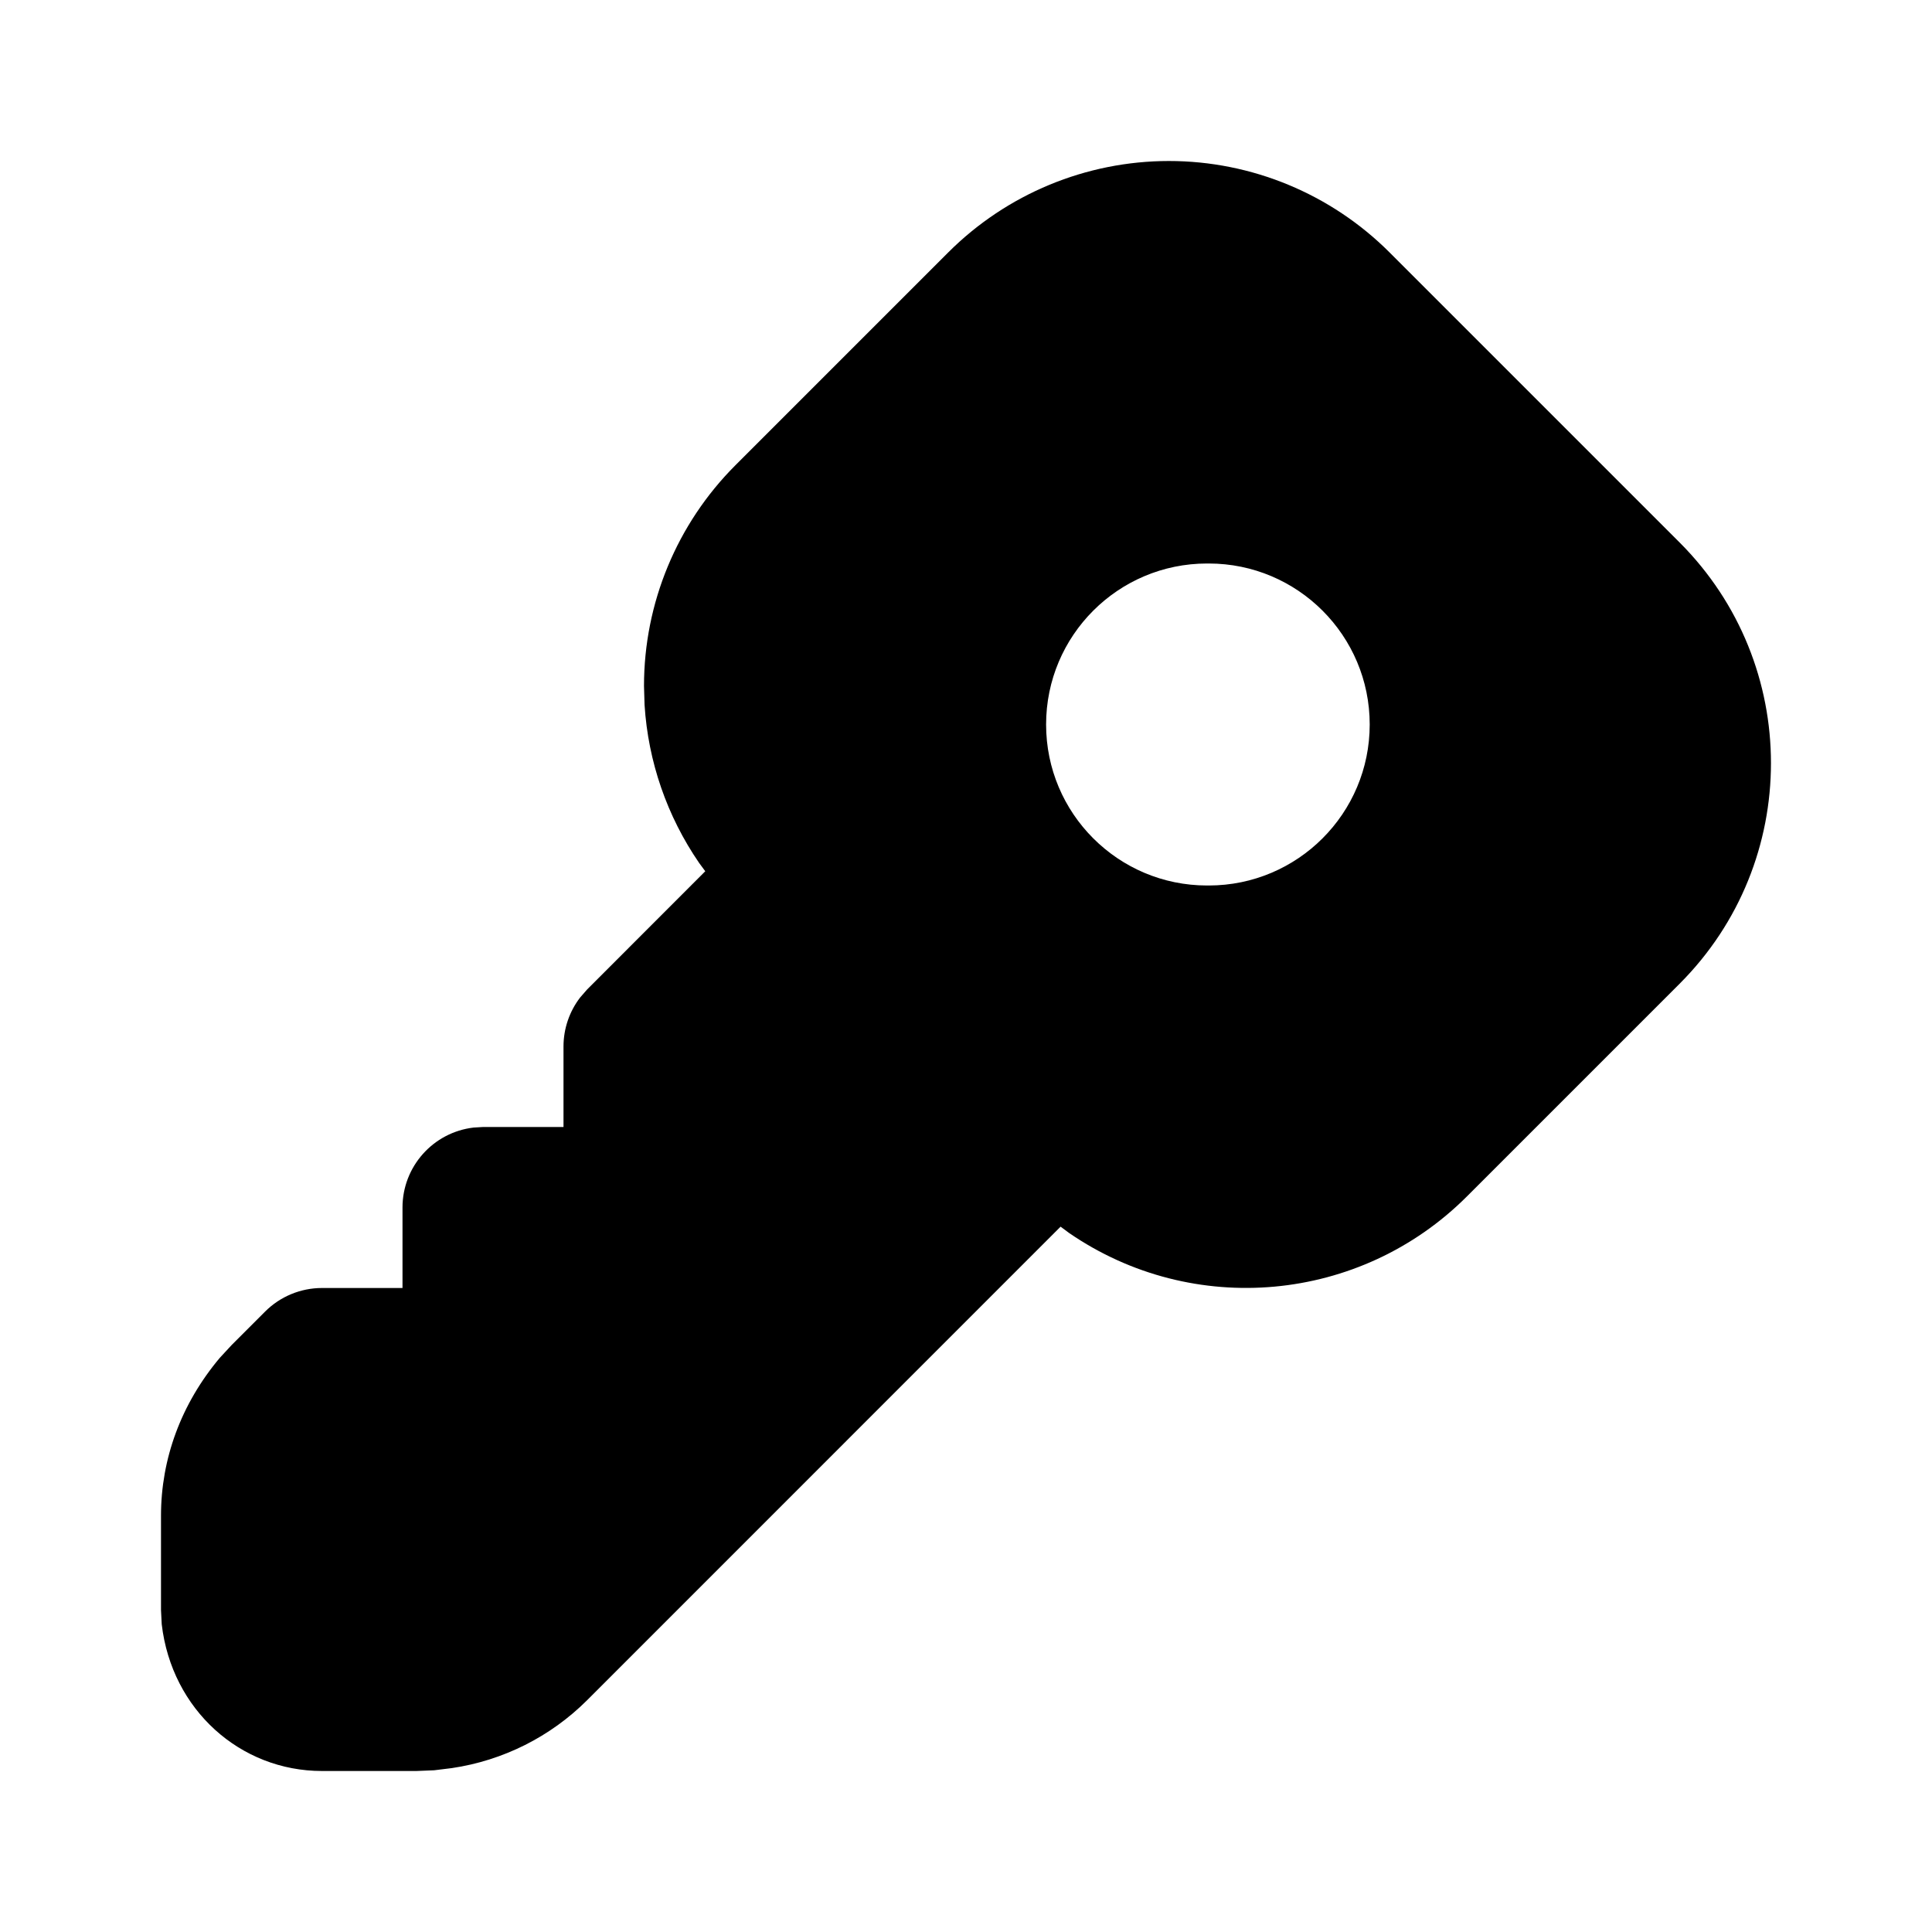
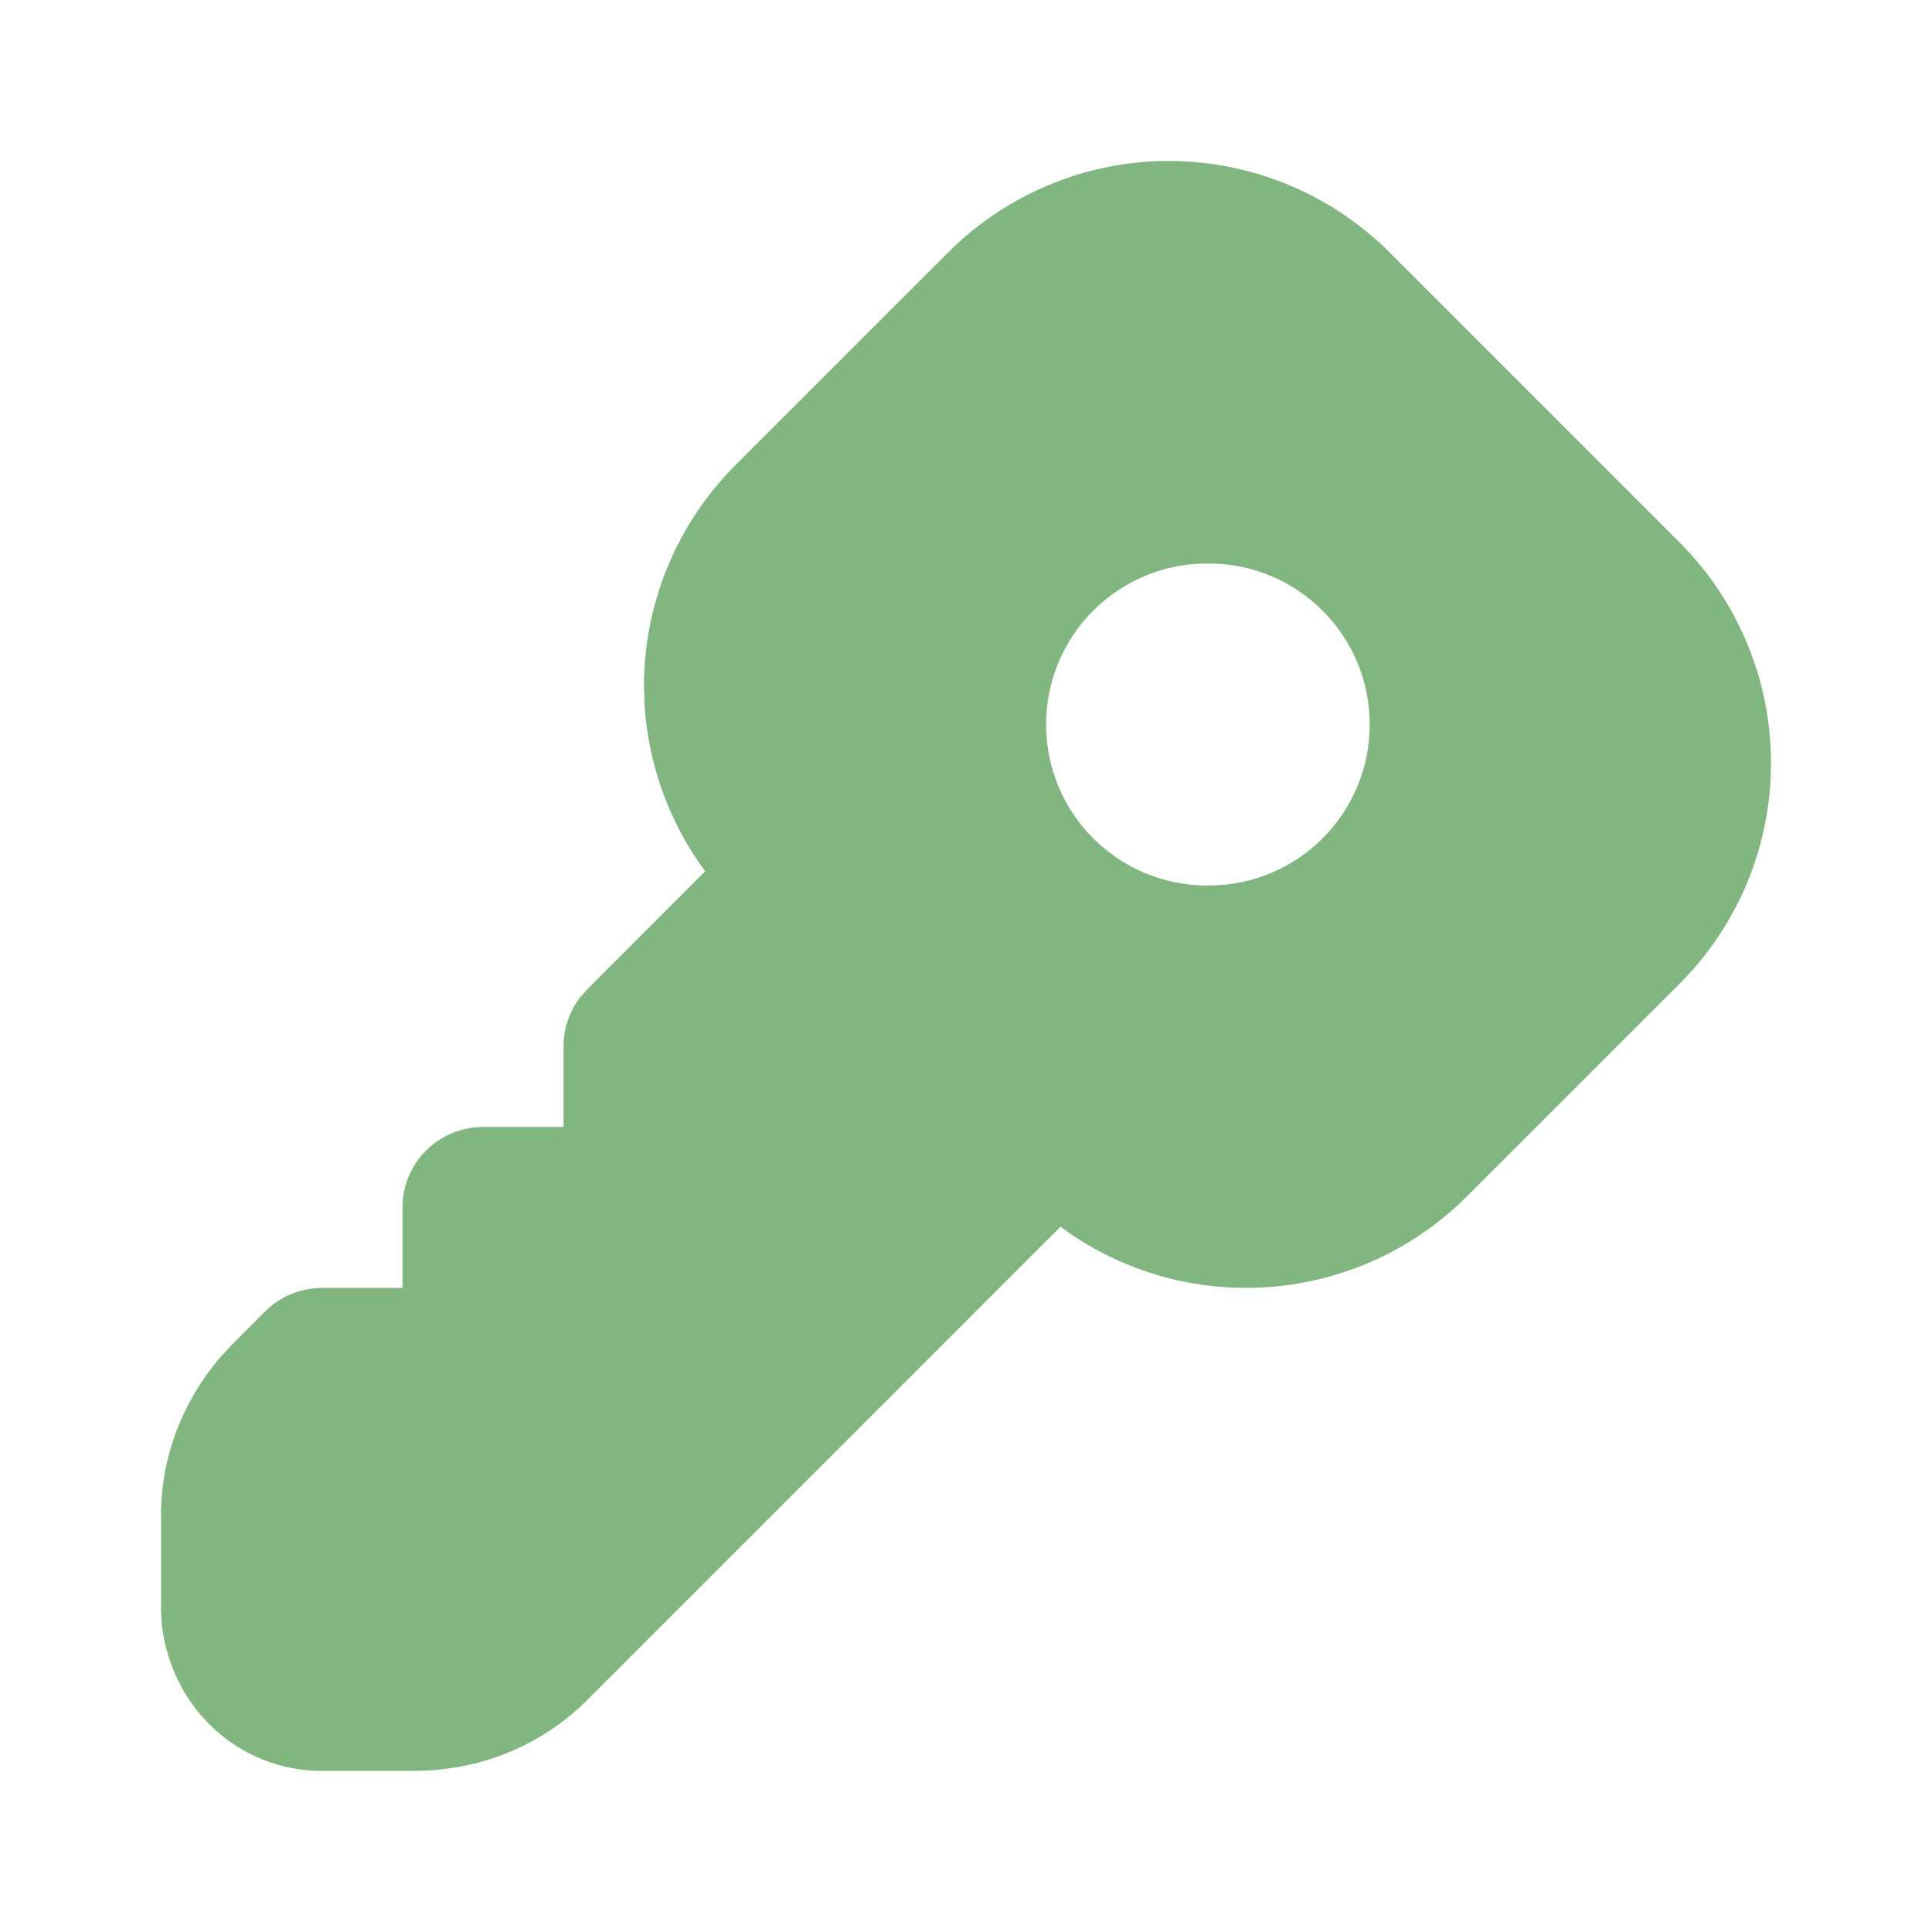
- <svg xmlns="http://www.w3.org/2000/svg" width="24" height="24" viewBox="0 0 24 24" fill="currentColor" class="icon icon-tabler icons-tabler-filled icon-tabler-key">
-   <path stroke="none" d="M0 0h24v24H0z" fill="none" />
-   <path d="M14.52 2c1.029 0 2.015 .409 2.742 1.136l3.602 3.602a3.877 3.877 0 0 1 0 5.483l-2.643 2.643a3.88 3.88 0 0 1 -4.941 .452l-.105 -.078l-5.882 5.883a3 3 0 0 1 -1.68 .843l-.22 .027l-.221 .009h-1.172c-1.014 0 -1.867 -.759 -1.991 -1.823l-.009 -.177v-1.172c0 -.704 .248 -1.386 .73 -1.96l.149 -.161l.414 -.414a1 1 0 0 1 .707 -.293h1v-1a1 1 0 0 1 .883 -.993l.117 -.007h1v-1a1 1 0 0 1 .206 -.608l.087 -.1l1.468 -1.469l-.076 -.103a3.9 3.9 0 0 1 -.678 -1.963l-.007 -.236c0 -1.029 .409 -2.015 1.136 -2.742l2.643 -2.643a3.88 3.88 0 0 1 2.741 -1.136m.495 5h-.02a2 2 0 1 0 0 4h.02a2 2 0 1 0 0 -4" />
+ <svg xmlns="http://www.w3.org/2000/svg" version="1.1" width="24" height="24" viewBox="0,0,256,256">
+   <g fill="none" fill-rule="nonzero" stroke="none" stroke-width="1" stroke-linecap="butt" stroke-linejoin="miter" stroke-miterlimit="10" stroke-dasharray="" stroke-dashoffset="0" font-family="none" font-weight="none" font-size="none" text-anchor="none" style="mix-blend-mode: normal">
+     <g transform="scale(10.66667,10.66667)">
+       <path d="M0,0h24v24h-24z" fill="none" />
+       <path d="M14.52,2c1.029,0 2.015,0.409 2.742,1.136l3.602,3.602c0.727,0.727 1.136,1.713 1.136,2.741c0,1.028 -0.408,2.014 -1.136,2.741l-2.643,2.643c-1.323,1.322 -3.4,1.512 -4.941,0.452l-0.105,-0.078l-5.882,5.883c-0.455,0.454 -1.044,0.749 -1.68,0.843l-0.22,0.027l-0.221,0.009h-1.172c-1.014,0 -1.867,-0.759 -1.991,-1.823l-0.009,-0.177v-1.172c0,-0.704 0.248,-1.386 0.73,-1.96l0.149,-0.161l0.414,-0.414c0.187,-0.188 0.442,-0.293 0.707,-0.293h1v-1c0,-0.507 0.38,-0.934 0.883,-0.993l0.117,-0.007h1v-1c-0,-0.22 0.072,-0.433 0.206,-0.608l0.087,-0.1l1.468,-1.469l-0.076,-0.103c-0.399,-0.581 -0.634,-1.259 -0.678,-1.963l-0.007,-0.236c0,-1.029 0.409,-2.015 1.136,-2.742l2.643,-2.643c0.727,-0.727 1.713,-1.135 2.741,-1.136M15.015,7h-0.02c-1.105,0 -2,0.895 -2,2c0,1.105 0.895,2 2,2h0.02c1.105,0 2,-0.895 2,-2c0,-1.105 -0.895,-2 -2,-2" fill="#81b680" />
+     </g>
+   </g>
</svg>
